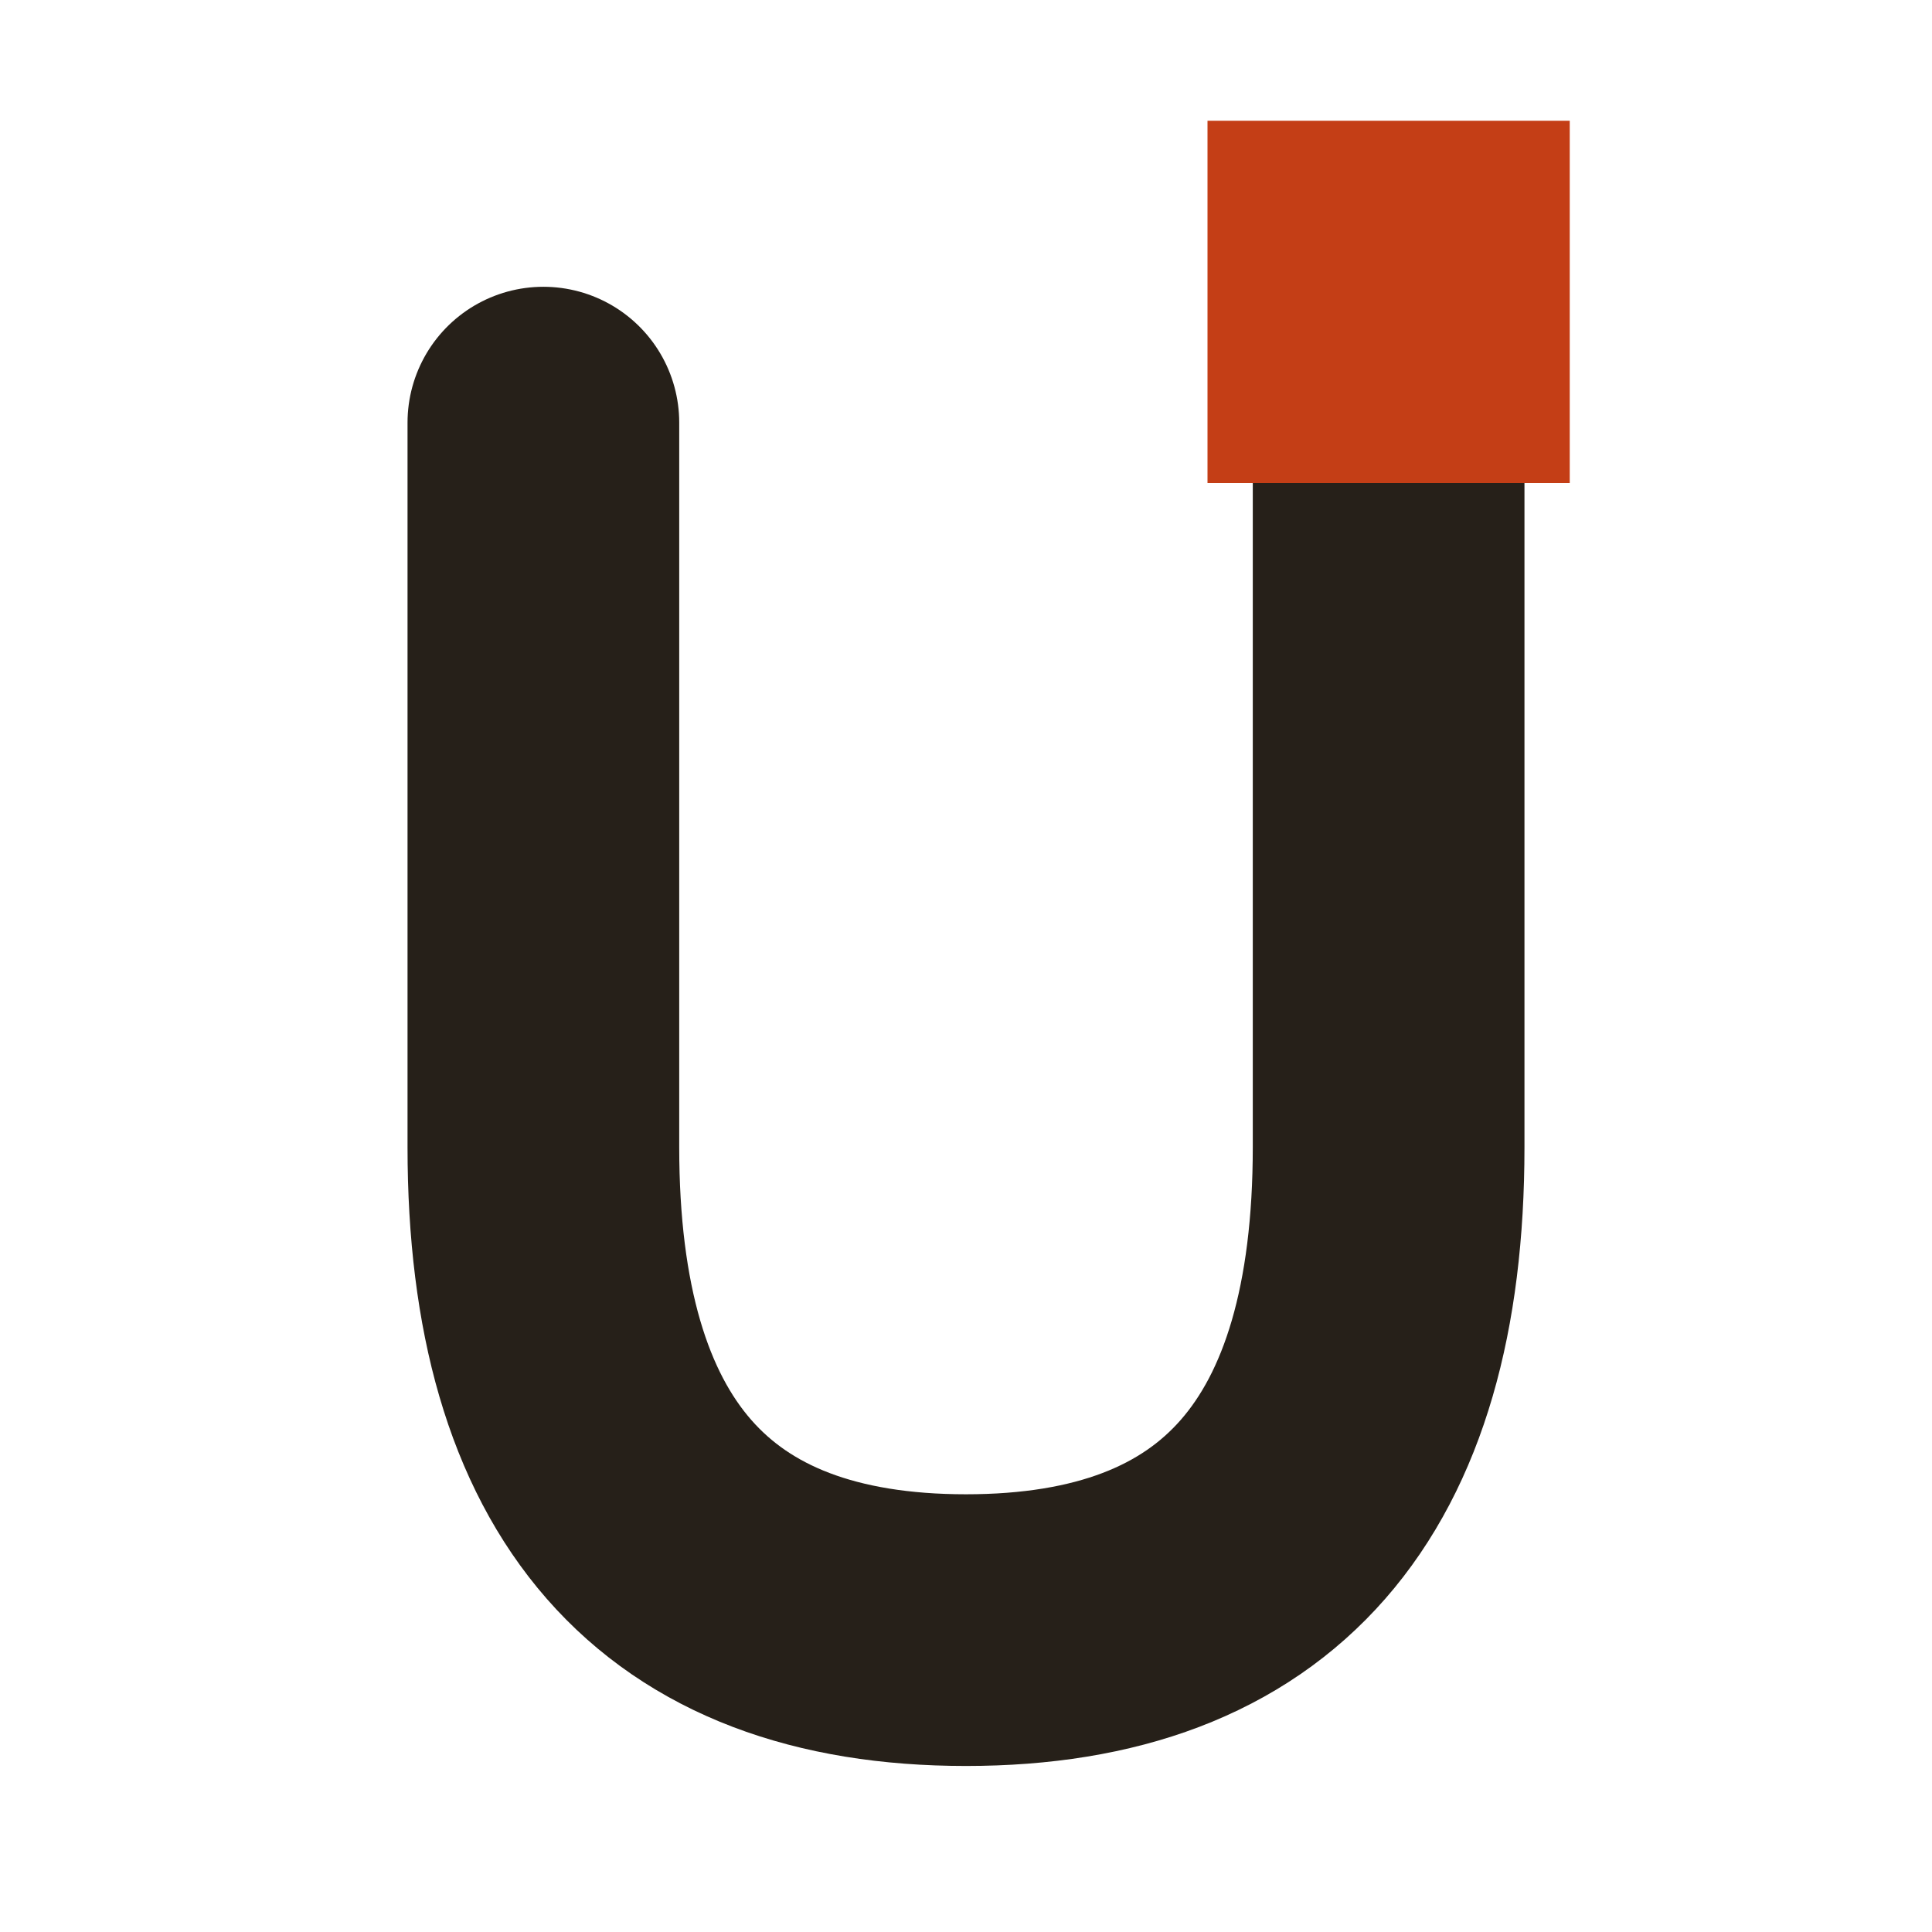
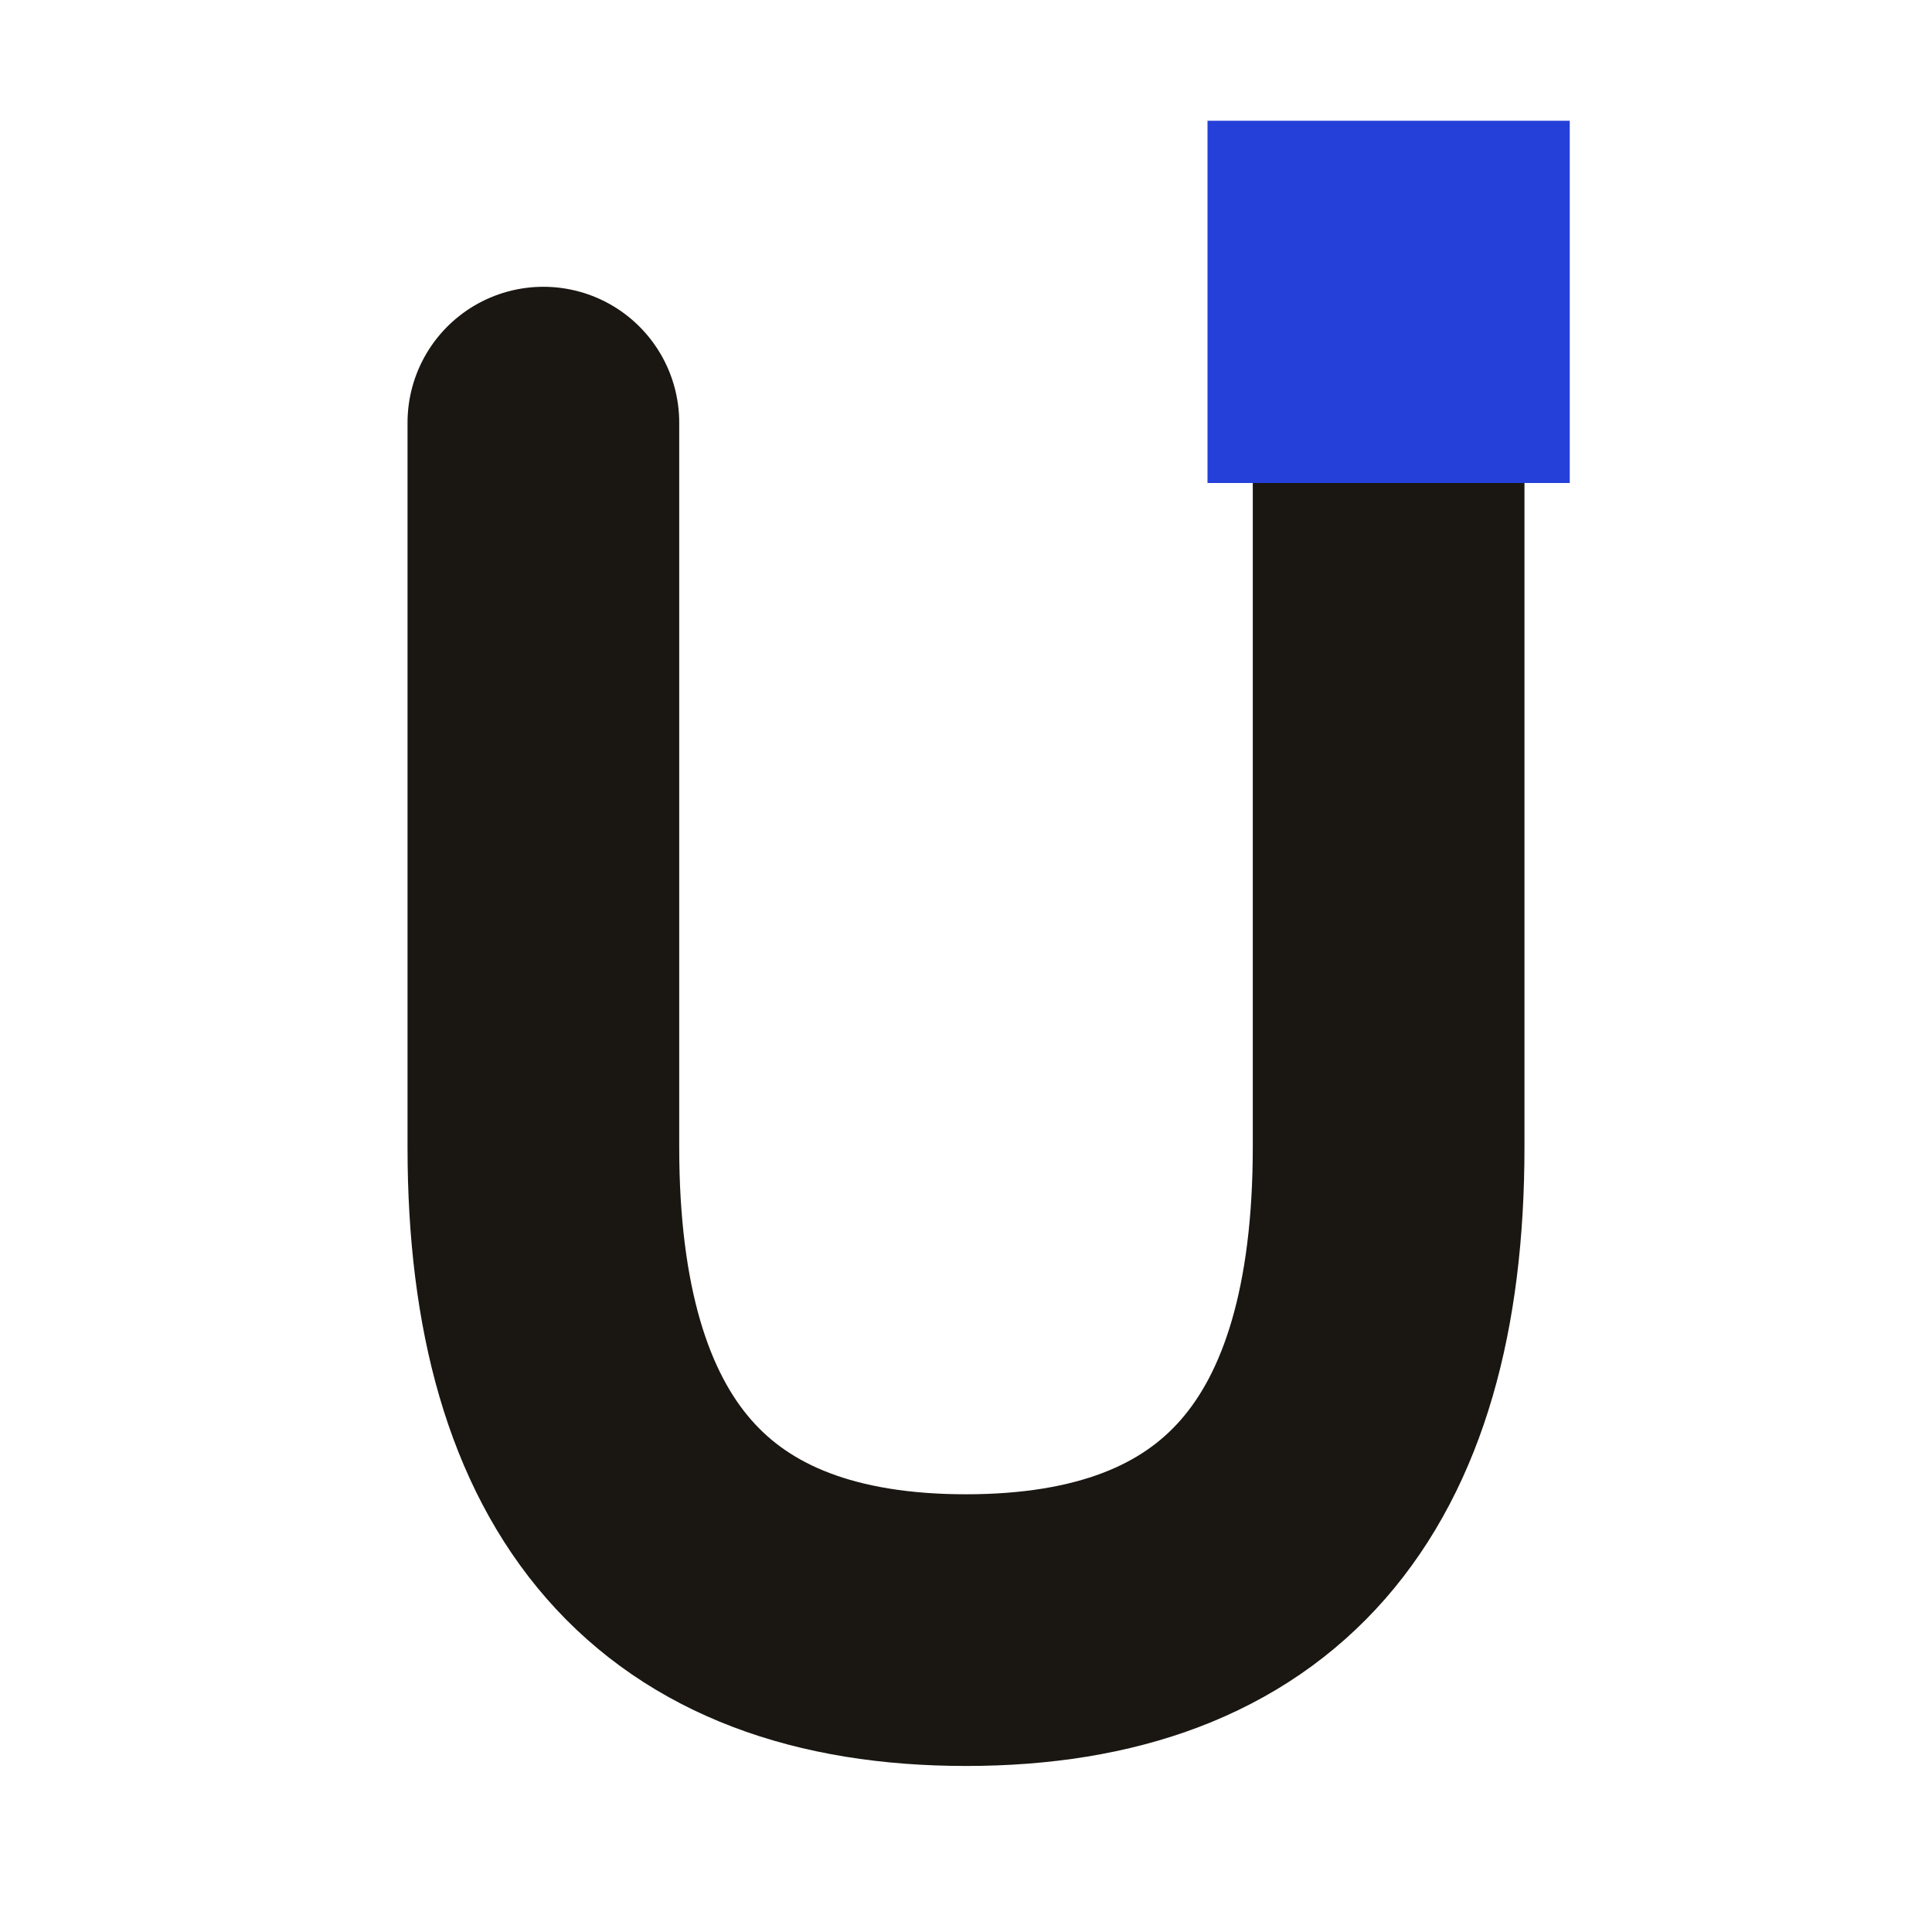
<svg xmlns="http://www.w3.org/2000/svg" width="32" height="32" viewBox="0 0 32 32">
-   <path d="M9 7L9 19Q9 27 16 27Q23 27 23 19L23 7" fill="none" stroke="#262019" stroke-width="4.5" stroke-linecap="round" stroke-linejoin="round" />
-   <rect x="20" y="2" width="6" height="6" fill="#C43E16" />
+   <path d="M9 7L9 19Q9 27 16 27Q23 27 23 19L23 7" fill="none" stroke="#1A1713" stroke-width="4.5" stroke-linecap="round" stroke-linejoin="round" />
+   <rect x="20" y="2" width="6" height="6" fill="#2540D9" />
</svg>
